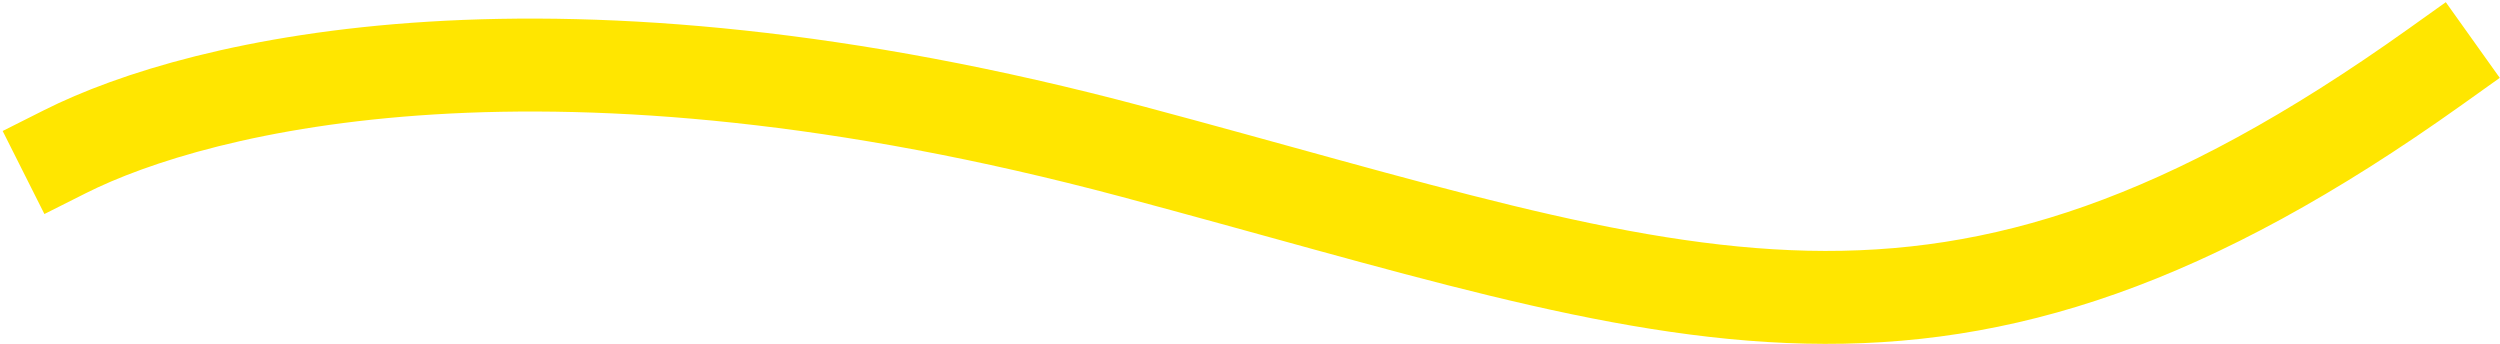
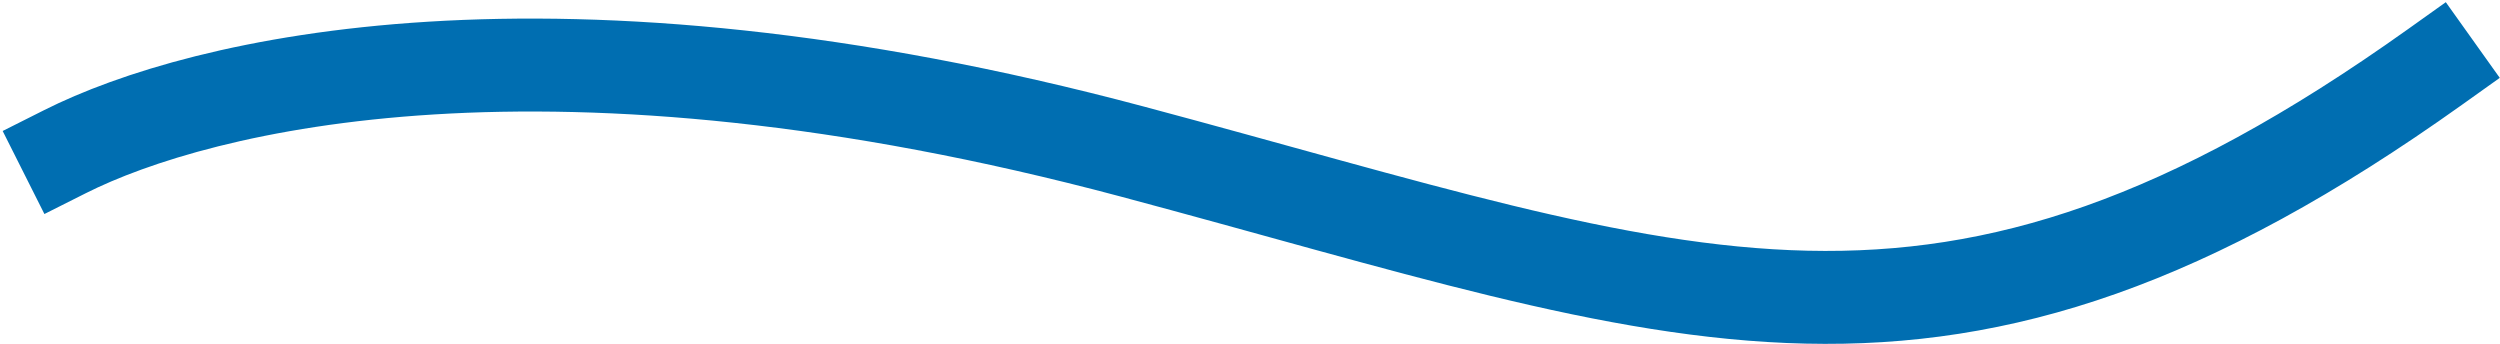
<svg xmlns="http://www.w3.org/2000/svg" width="269" height="37" viewBox="0 0 269 37" fill="none">
-   <path d="M7 16.315C21.487 9.031 59.33 -0.379 121.861 16.315C181.645 32.276 208.783 45.151 262 7.209" stroke="#FFE600" stroke-width="10" stroke-linecap="square" />
+   <path d="M7 16.315C21.487 9.031 59.33 -0.379 121.861 16.315C181.645 32.276 208.783 45.151 262 7.209" stroke="#006EB1" stroke-width="10" stroke-linecap="square" />
</svg>
